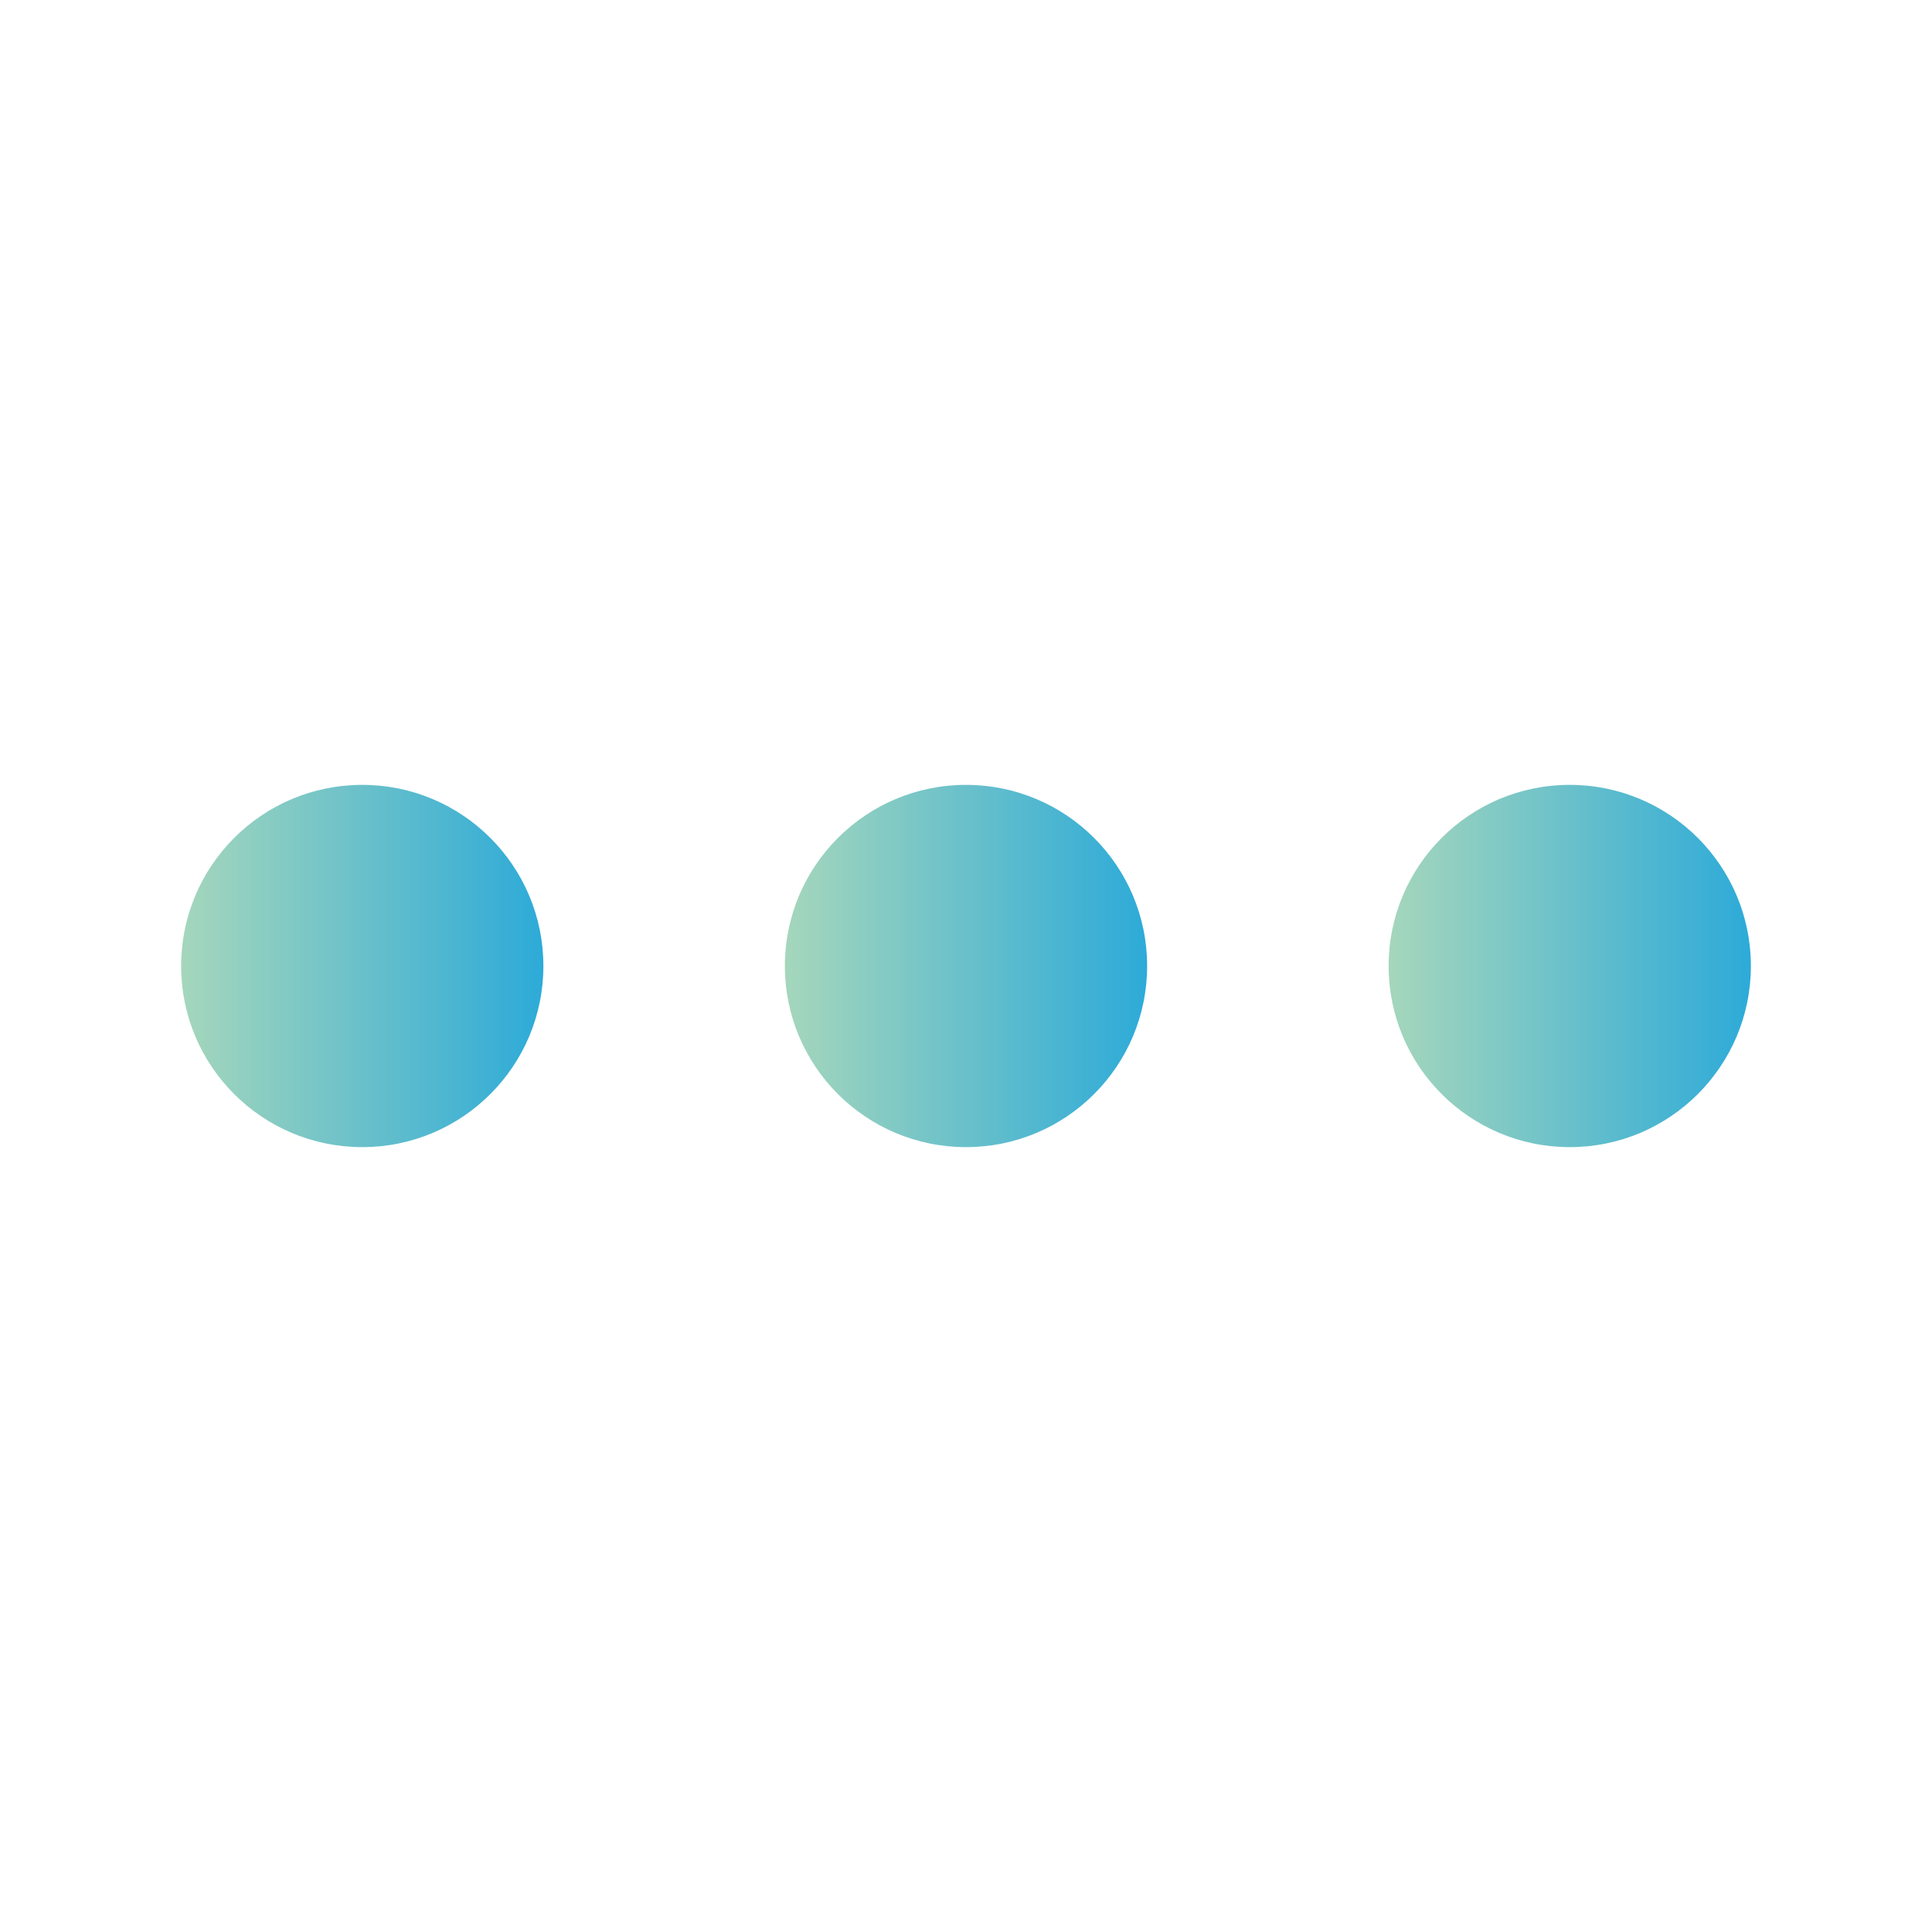
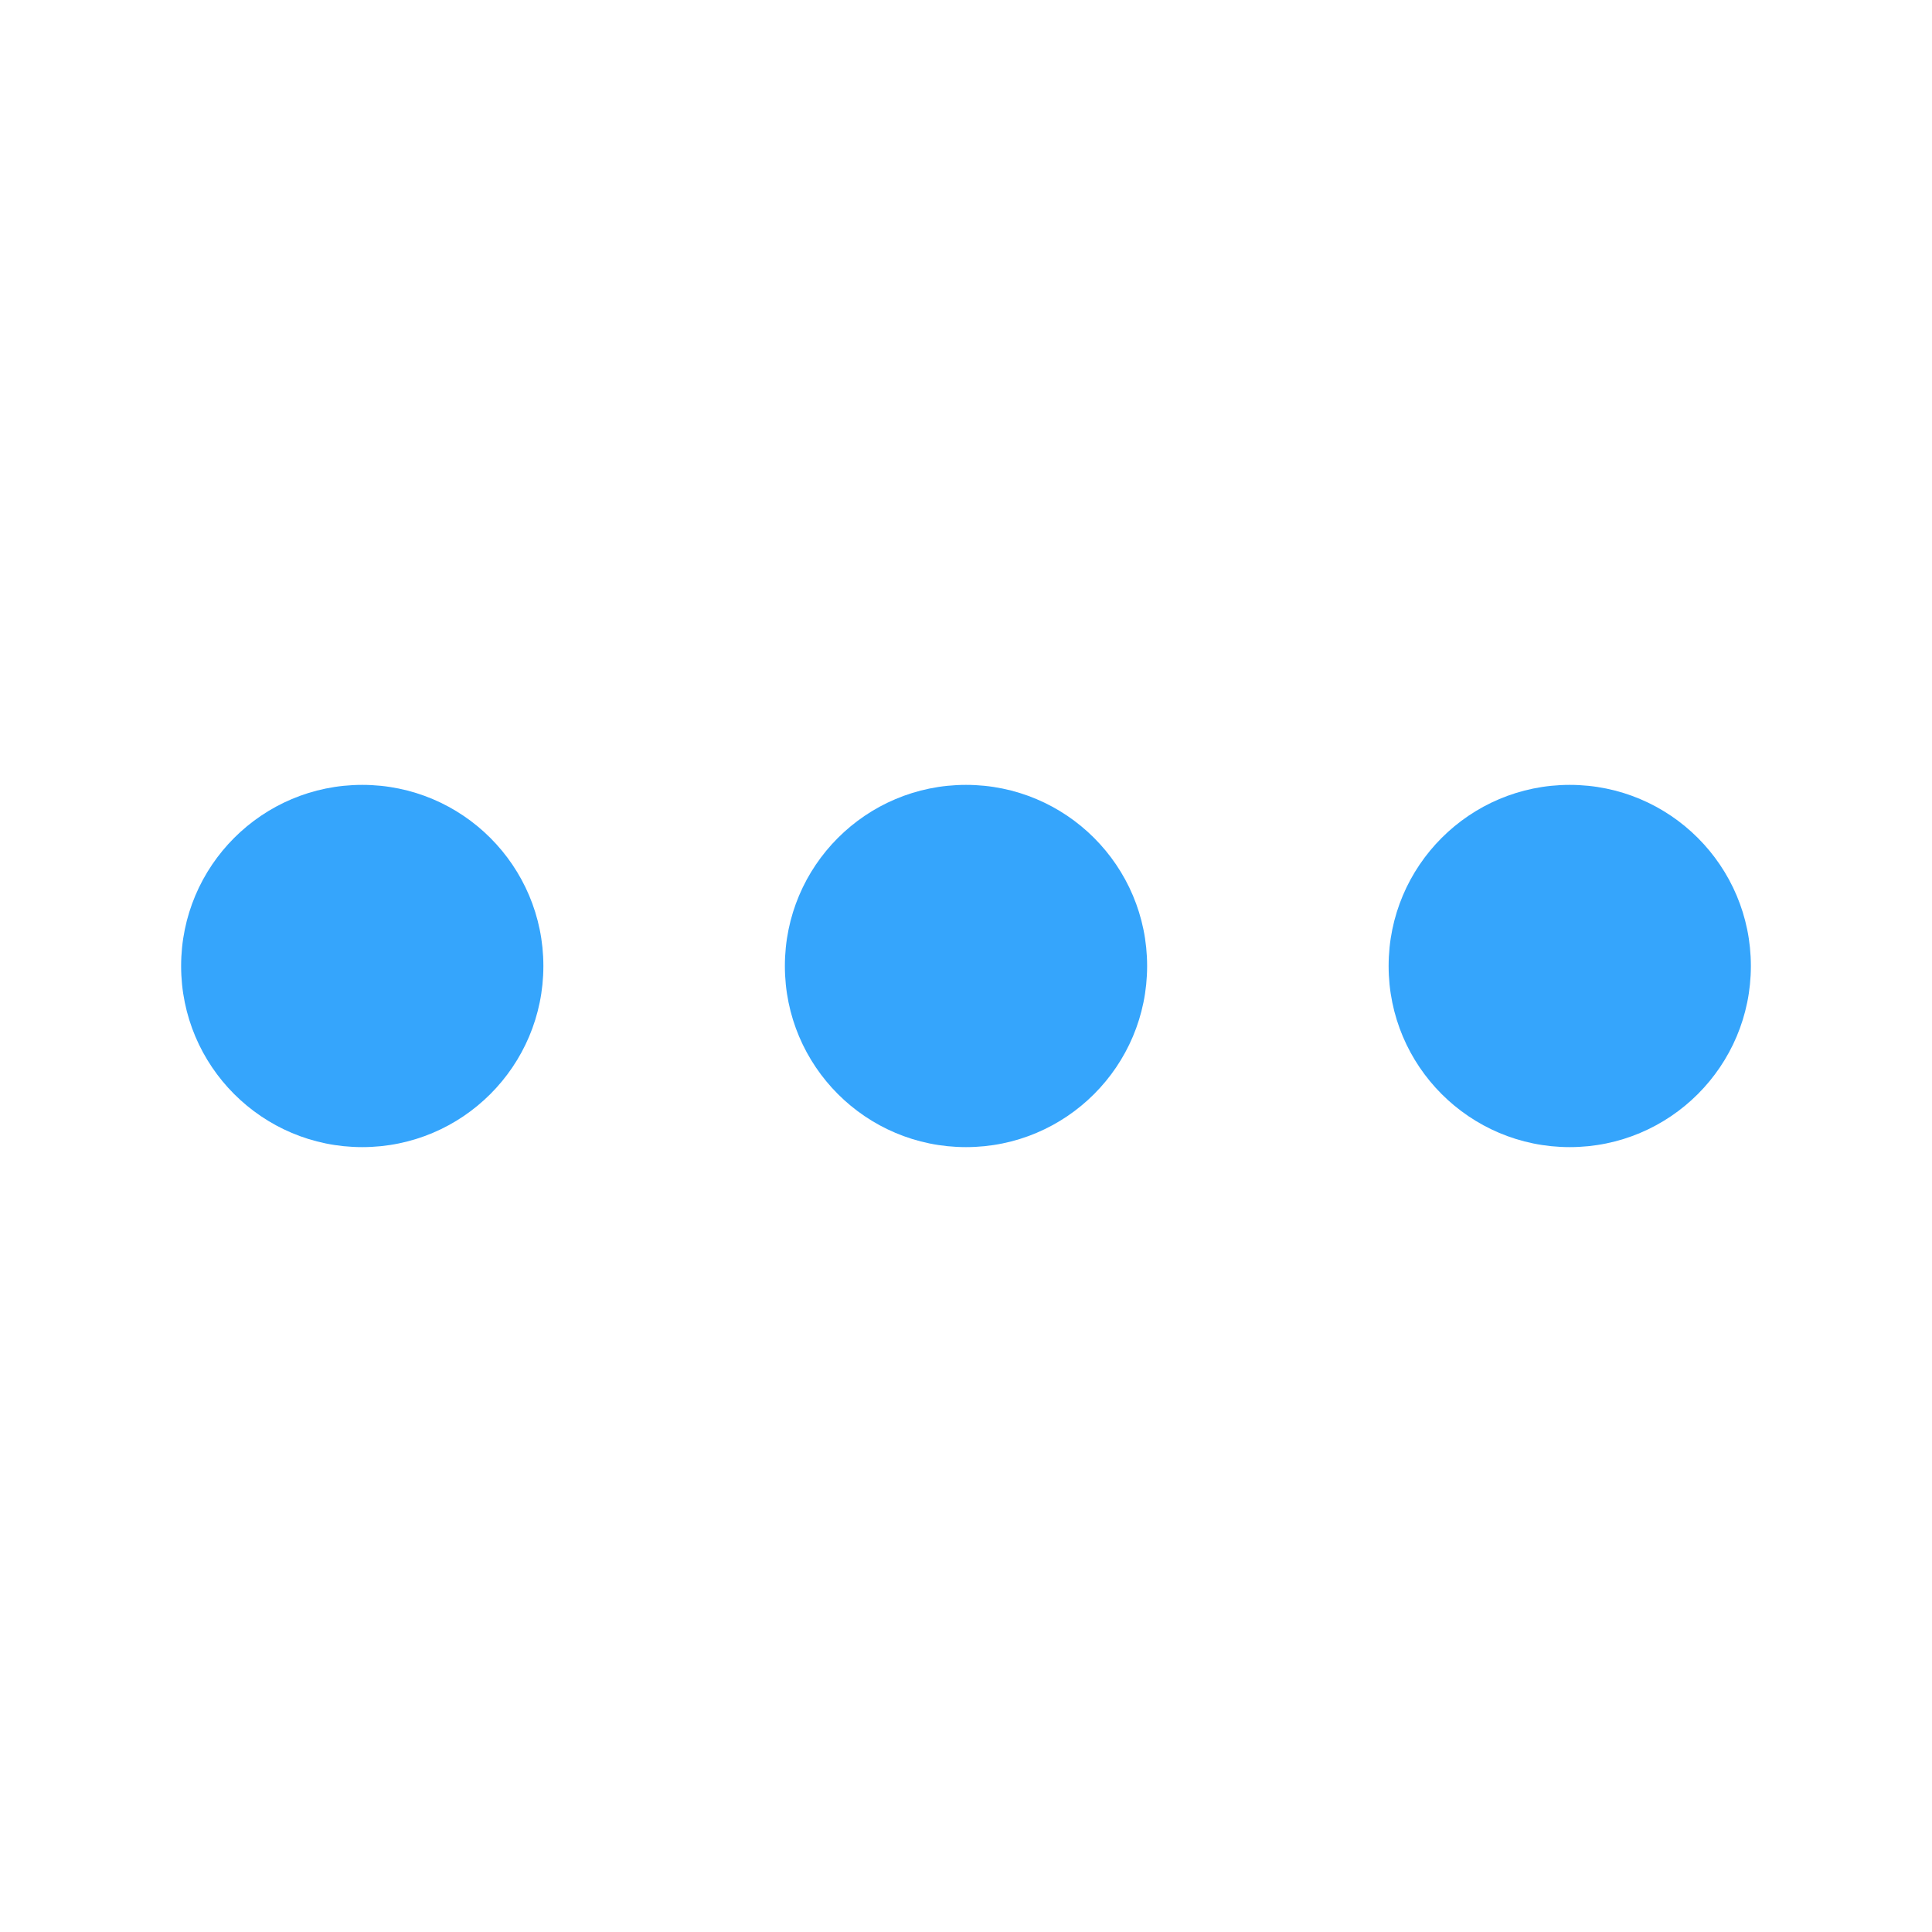
<svg xmlns="http://www.w3.org/2000/svg" width="24" height="24" viewBox="0 0 24 24" fill="none">
-   <path d="M12 14.25C13.243 14.25 14.25 13.243 14.25 12C14.25 10.757 13.243 9.75 12 9.75C10.757 9.75 9.75 10.757 9.75 12C9.75 13.243 10.757 14.25 12 14.25Z" fill="url(#paint0_linear)" />
-   <path d="M19.5 14.25C20.743 14.25 21.75 13.243 21.75 12C21.75 10.757 20.743 9.75 19.5 9.75C18.257 9.75 17.25 10.757 17.25 12C17.25 13.243 18.257 14.25 19.5 14.25Z" fill="url(#paint1_linear)" />
-   <path d="M4.5 14.25C5.743 14.25 6.75 13.243 6.75 12C6.75 10.757 5.743 9.75 4.5 9.75C3.257 9.75 2.25 10.757 2.25 12C2.25 13.243 3.257 14.25 4.5 14.25Z" fill="url(#paint2_linear)" />
-   <defs>
-     <linearGradient id="paint0_linear" x1="14.992" y1="12" x2="8.974" y2="12" gradientUnits="userSpaceOnUse">
-       <stop stop-color="#19A3DD" />
-       <stop offset="1" stop-color="#BADEB7" />
-     </linearGradient>
-     <linearGradient id="paint1_linear" x1="22.492" y1="12" x2="16.474" y2="12" gradientUnits="userSpaceOnUse">
-       <stop stop-color="#19A3DD" />
-       <stop offset="1" stop-color="#BADEB7" />
-     </linearGradient>
-     <linearGradient id="paint2_linear" x1="7.492" y1="12" x2="1.474" y2="12" gradientUnits="userSpaceOnUse">
-       <stop stop-color="#19A3DD" />
-       <stop offset="1" stop-color="#BADEB7" />
-     </linearGradient>
-   </defs>
+   <path d="M12 14.25C13.243 14.25 14.25 13.243 14.25 12C14.25 10.757 13.243 9.75 12 9.75C10.757 9.75 9.75 10.757 9.75 12C9.75 13.243 10.757 14.25 12 14.25Z" fill="#35A5FC" />
+   <path d="M19.5 14.25C20.743 14.25 21.75 13.243 21.75 12C21.75 10.757 20.743 9.75 19.5 9.75C18.257 9.75 17.25 10.757 17.25 12C17.25 13.243 18.257 14.25 19.5 14.25Z" fill="#35A5FC" />
+   <path d="M4.5 14.25C5.743 14.25 6.75 13.243 6.75 12C6.75 10.757 5.743 9.75 4.5 9.75C3.257 9.75 2.25 10.757 2.25 12C2.25 13.243 3.257 14.25 4.5 14.25Z" fill="#35A5FC" />
</svg>
